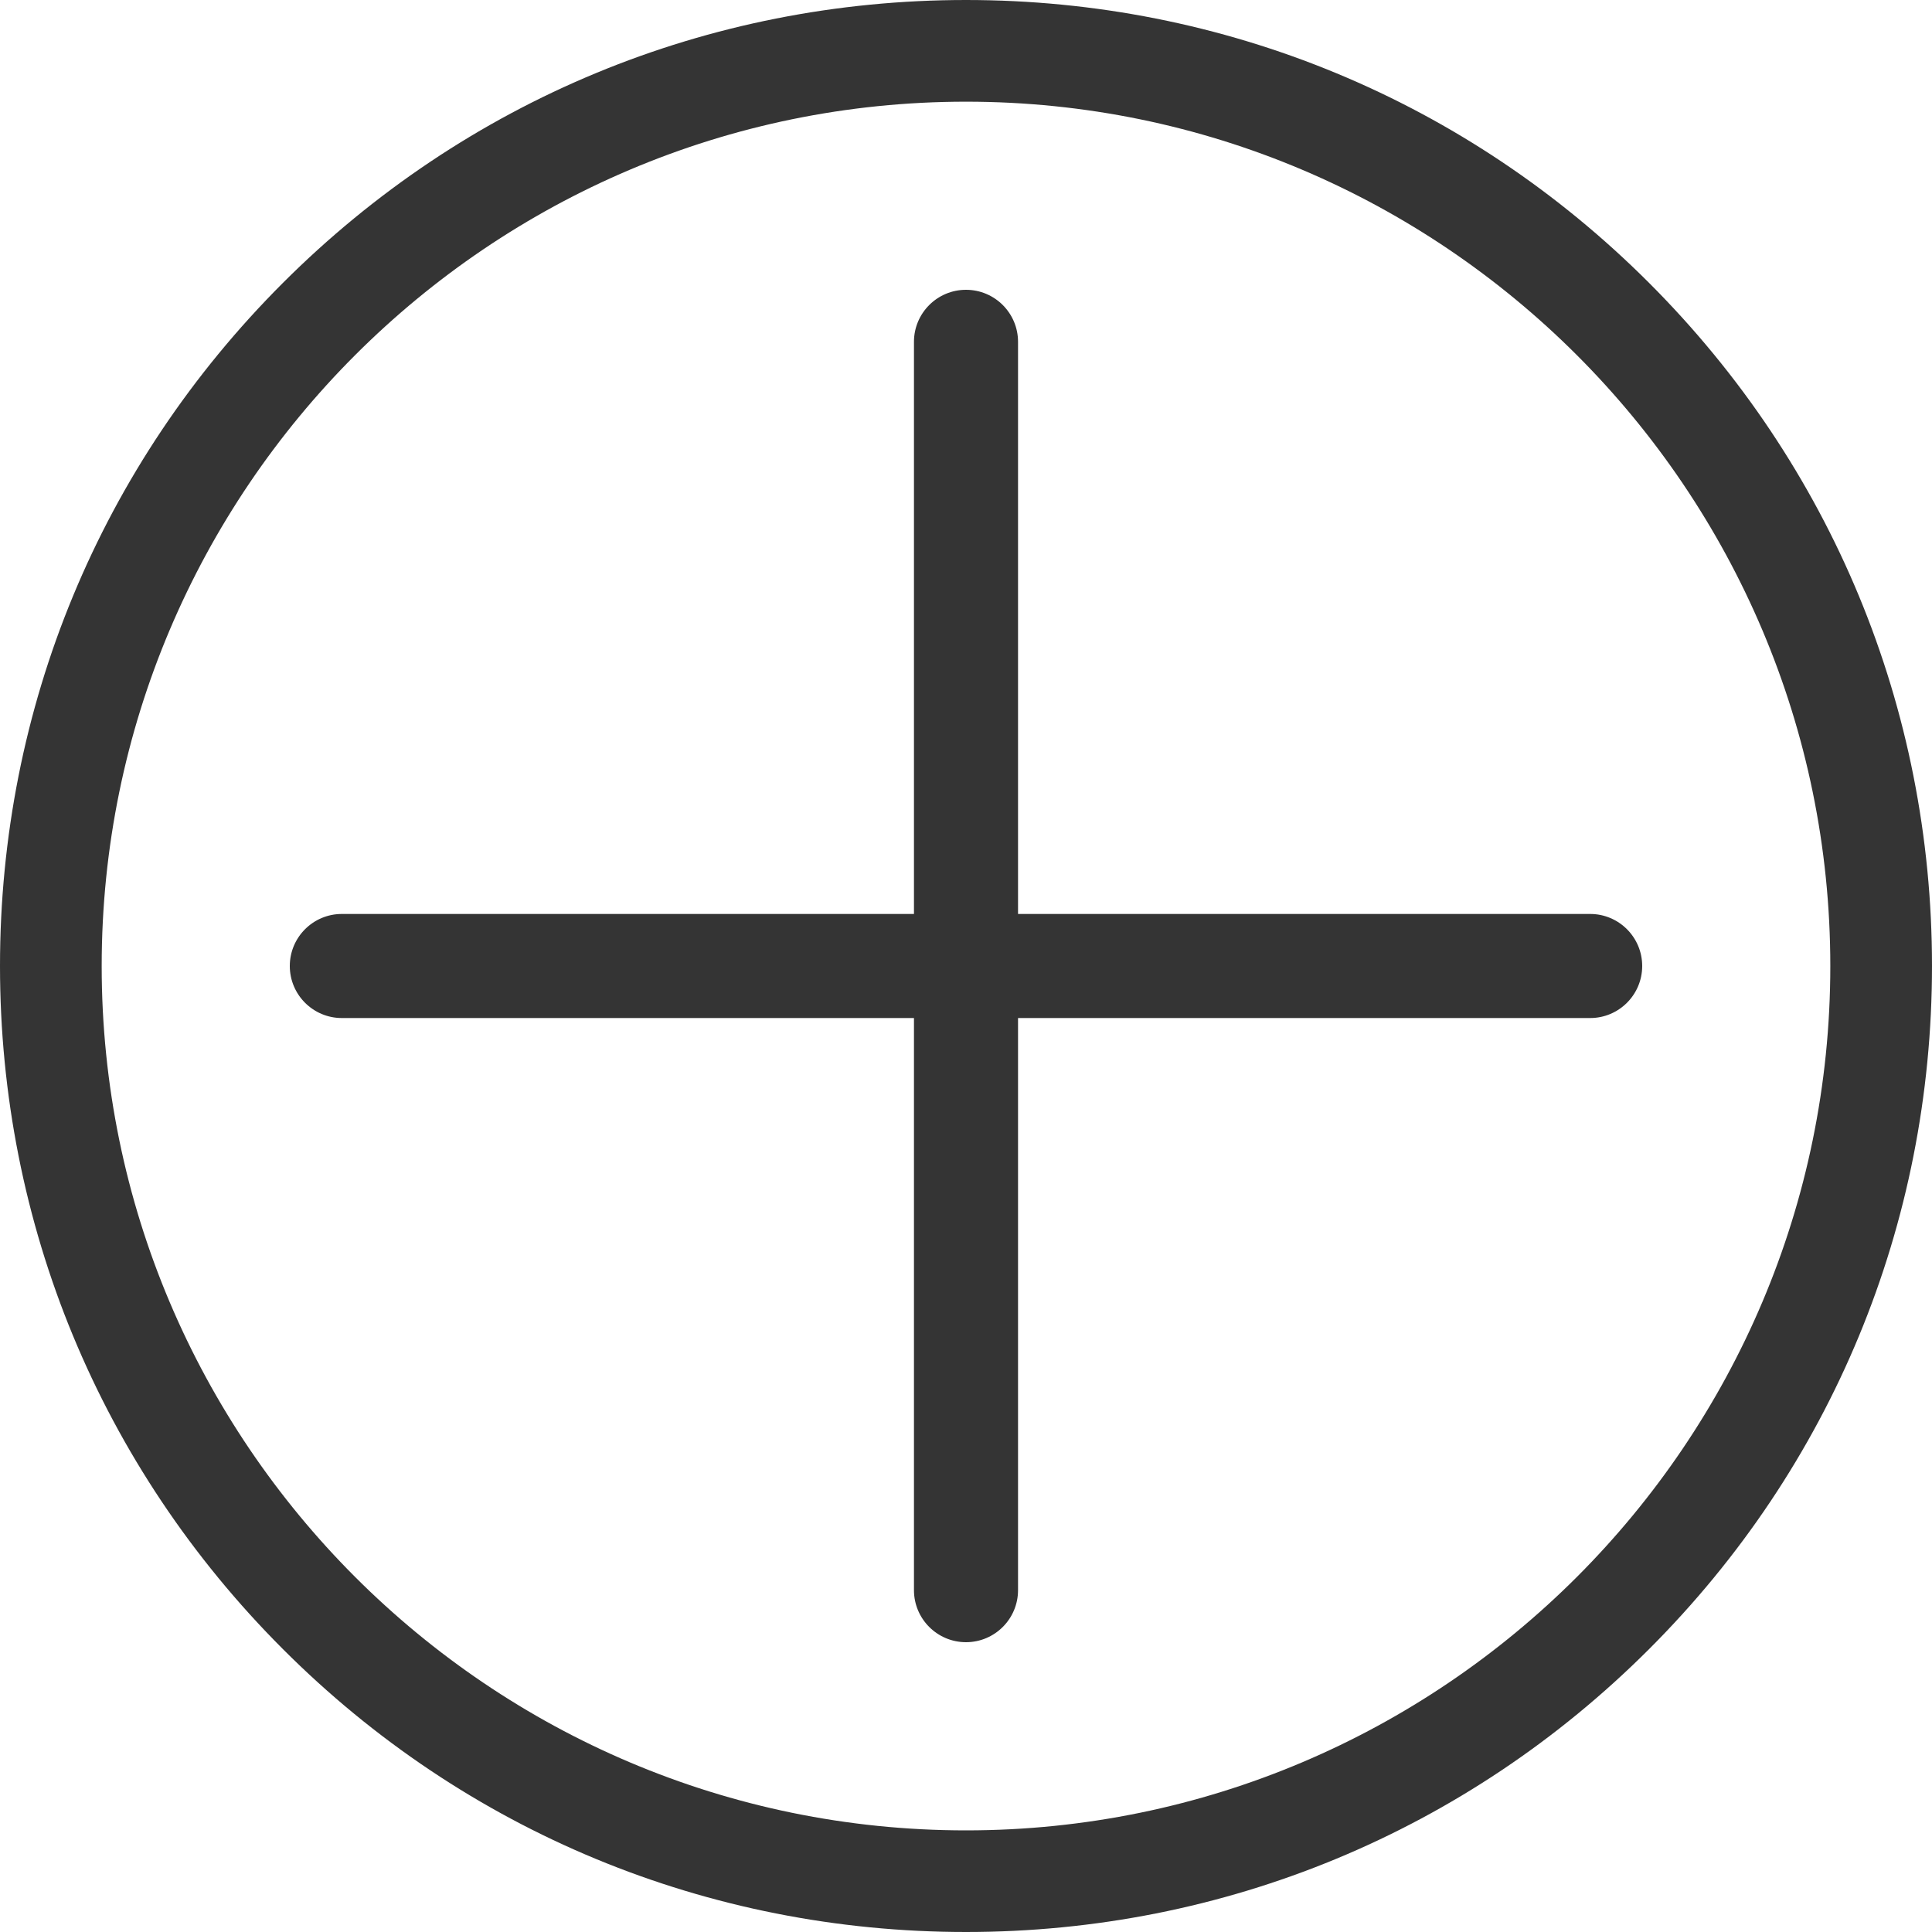
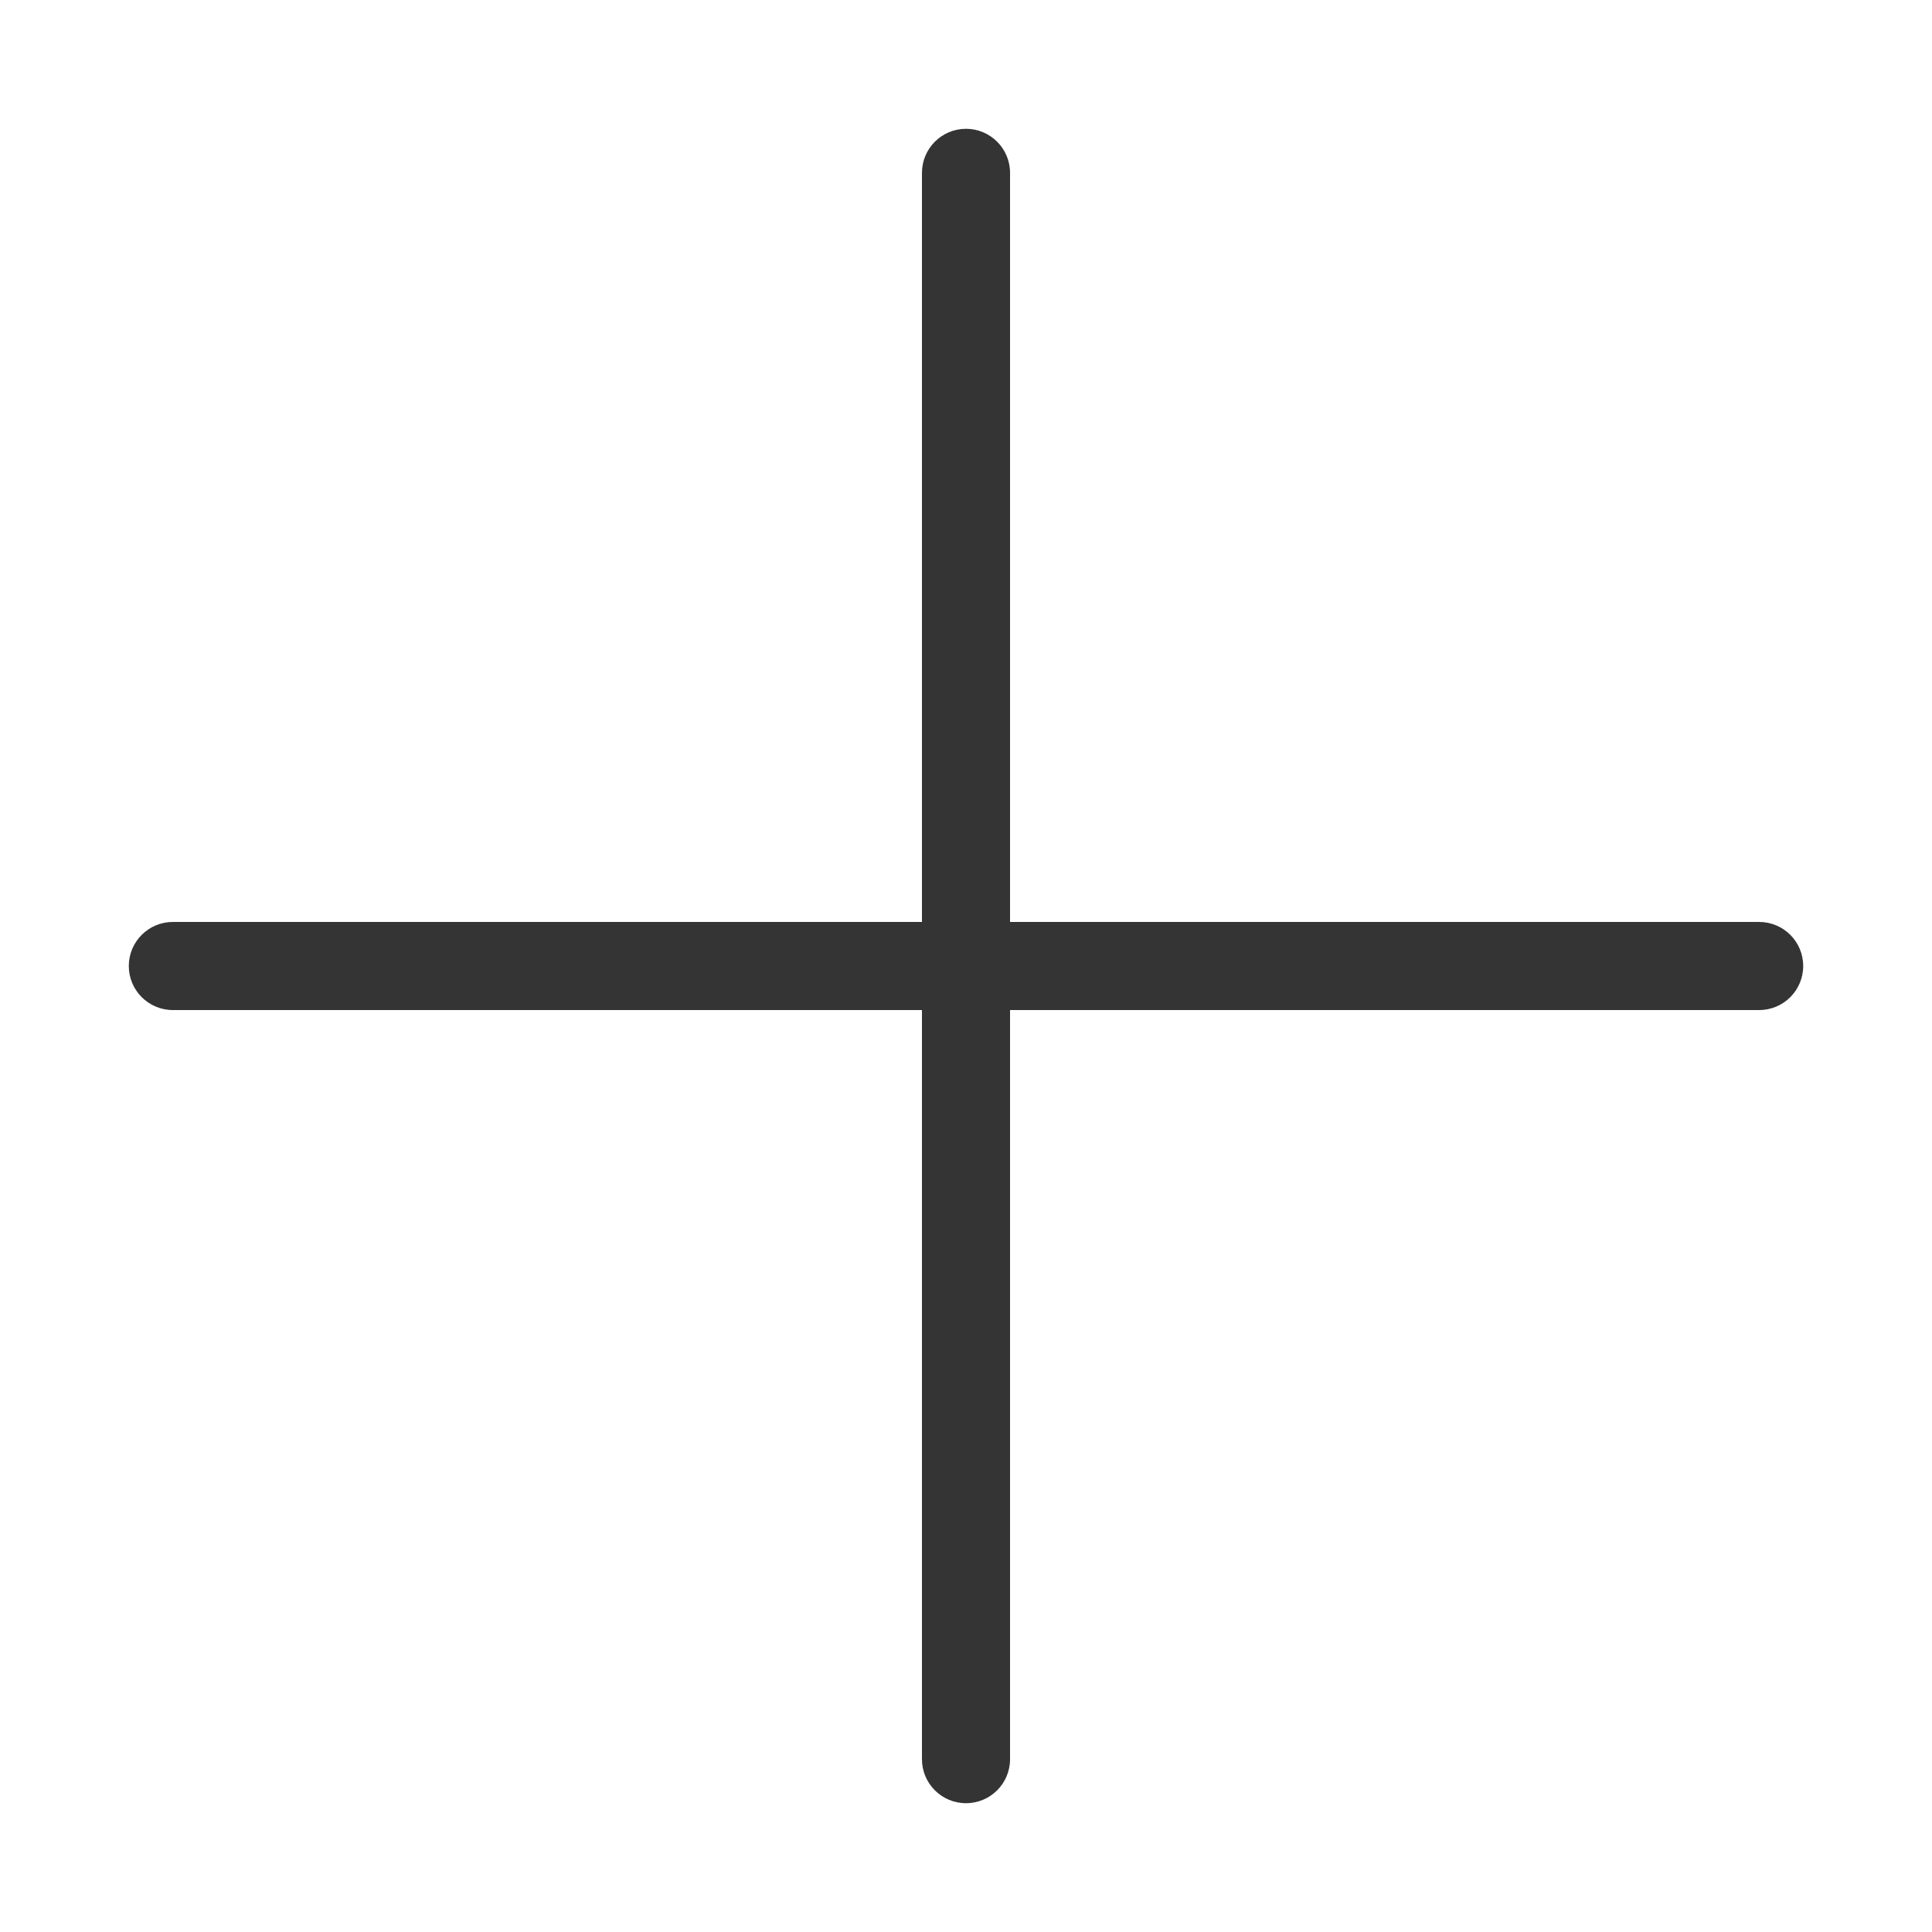
<svg xmlns="http://www.w3.org/2000/svg" width="30" height="30" viewBox="0 0 30 30" fill="none">
-   <path d="M25.607 4.393C22.775 1.56 19.007 0 15 0C10.993 0 7.227 1.56 4.393 4.393C1.558 7.226 0 10.993 0 14.999C0 19.005 1.56 22.773 4.393 25.607C7.225 28.442 10.993 30 15 30C19.007 30 22.773 28.44 25.607 25.607C28.442 22.774 30 19.007 30 14.999C30 10.992 28.44 7.226 25.607 4.393ZM15 28.422C7.599 28.422 1.579 22.402 1.579 15.001C1.579 7.6 7.599 1.579 15 1.579C22.401 1.579 28.421 7.6 28.421 15.001C28.421 22.402 22.401 28.422 15 28.422Z" fill="#343434" />
-   <path d="M24.692 14.192H15.808V5.308C15.808 4.862 15.446 4.5 15 4.5C14.554 4.5 14.192 4.862 14.192 5.308V14.192H5.308C4.862 14.192 4.5 14.554 4.5 15C4.5 15.446 4.862 15.808 5.308 15.808H14.192V24.692C14.192 25.138 14.554 25.5 15 25.5C15.446 25.5 15.808 25.138 15.808 24.692V15.808H24.692C25.138 15.808 25.5 15.446 25.5 15C25.5 14.554 25.138 14.192 24.692 14.192Z" fill="#343434" />
+   <g id="add">
+     <path id="Vector" d="M27.316 14.316H15.684V2.684C15.684 2.307 15.378 2 15 2C14.622 2 14.316 2.307 14.316 2.684V14.316H2.684C2.307 14.316 2 14.622 2 15C2 15.378 2.307 15.684 2.684 15.684H14.316V27.316C14.316 27.694 14.622 28 15 28C15.378 28 15.684 27.694 15.684 27.316V15.684H27.316C27.694 15.684 28 15.378 28 15C28 14.622 27.694 14.316 27.316 14.316Z" fill="#343434" />
+   </g>
</svg>
